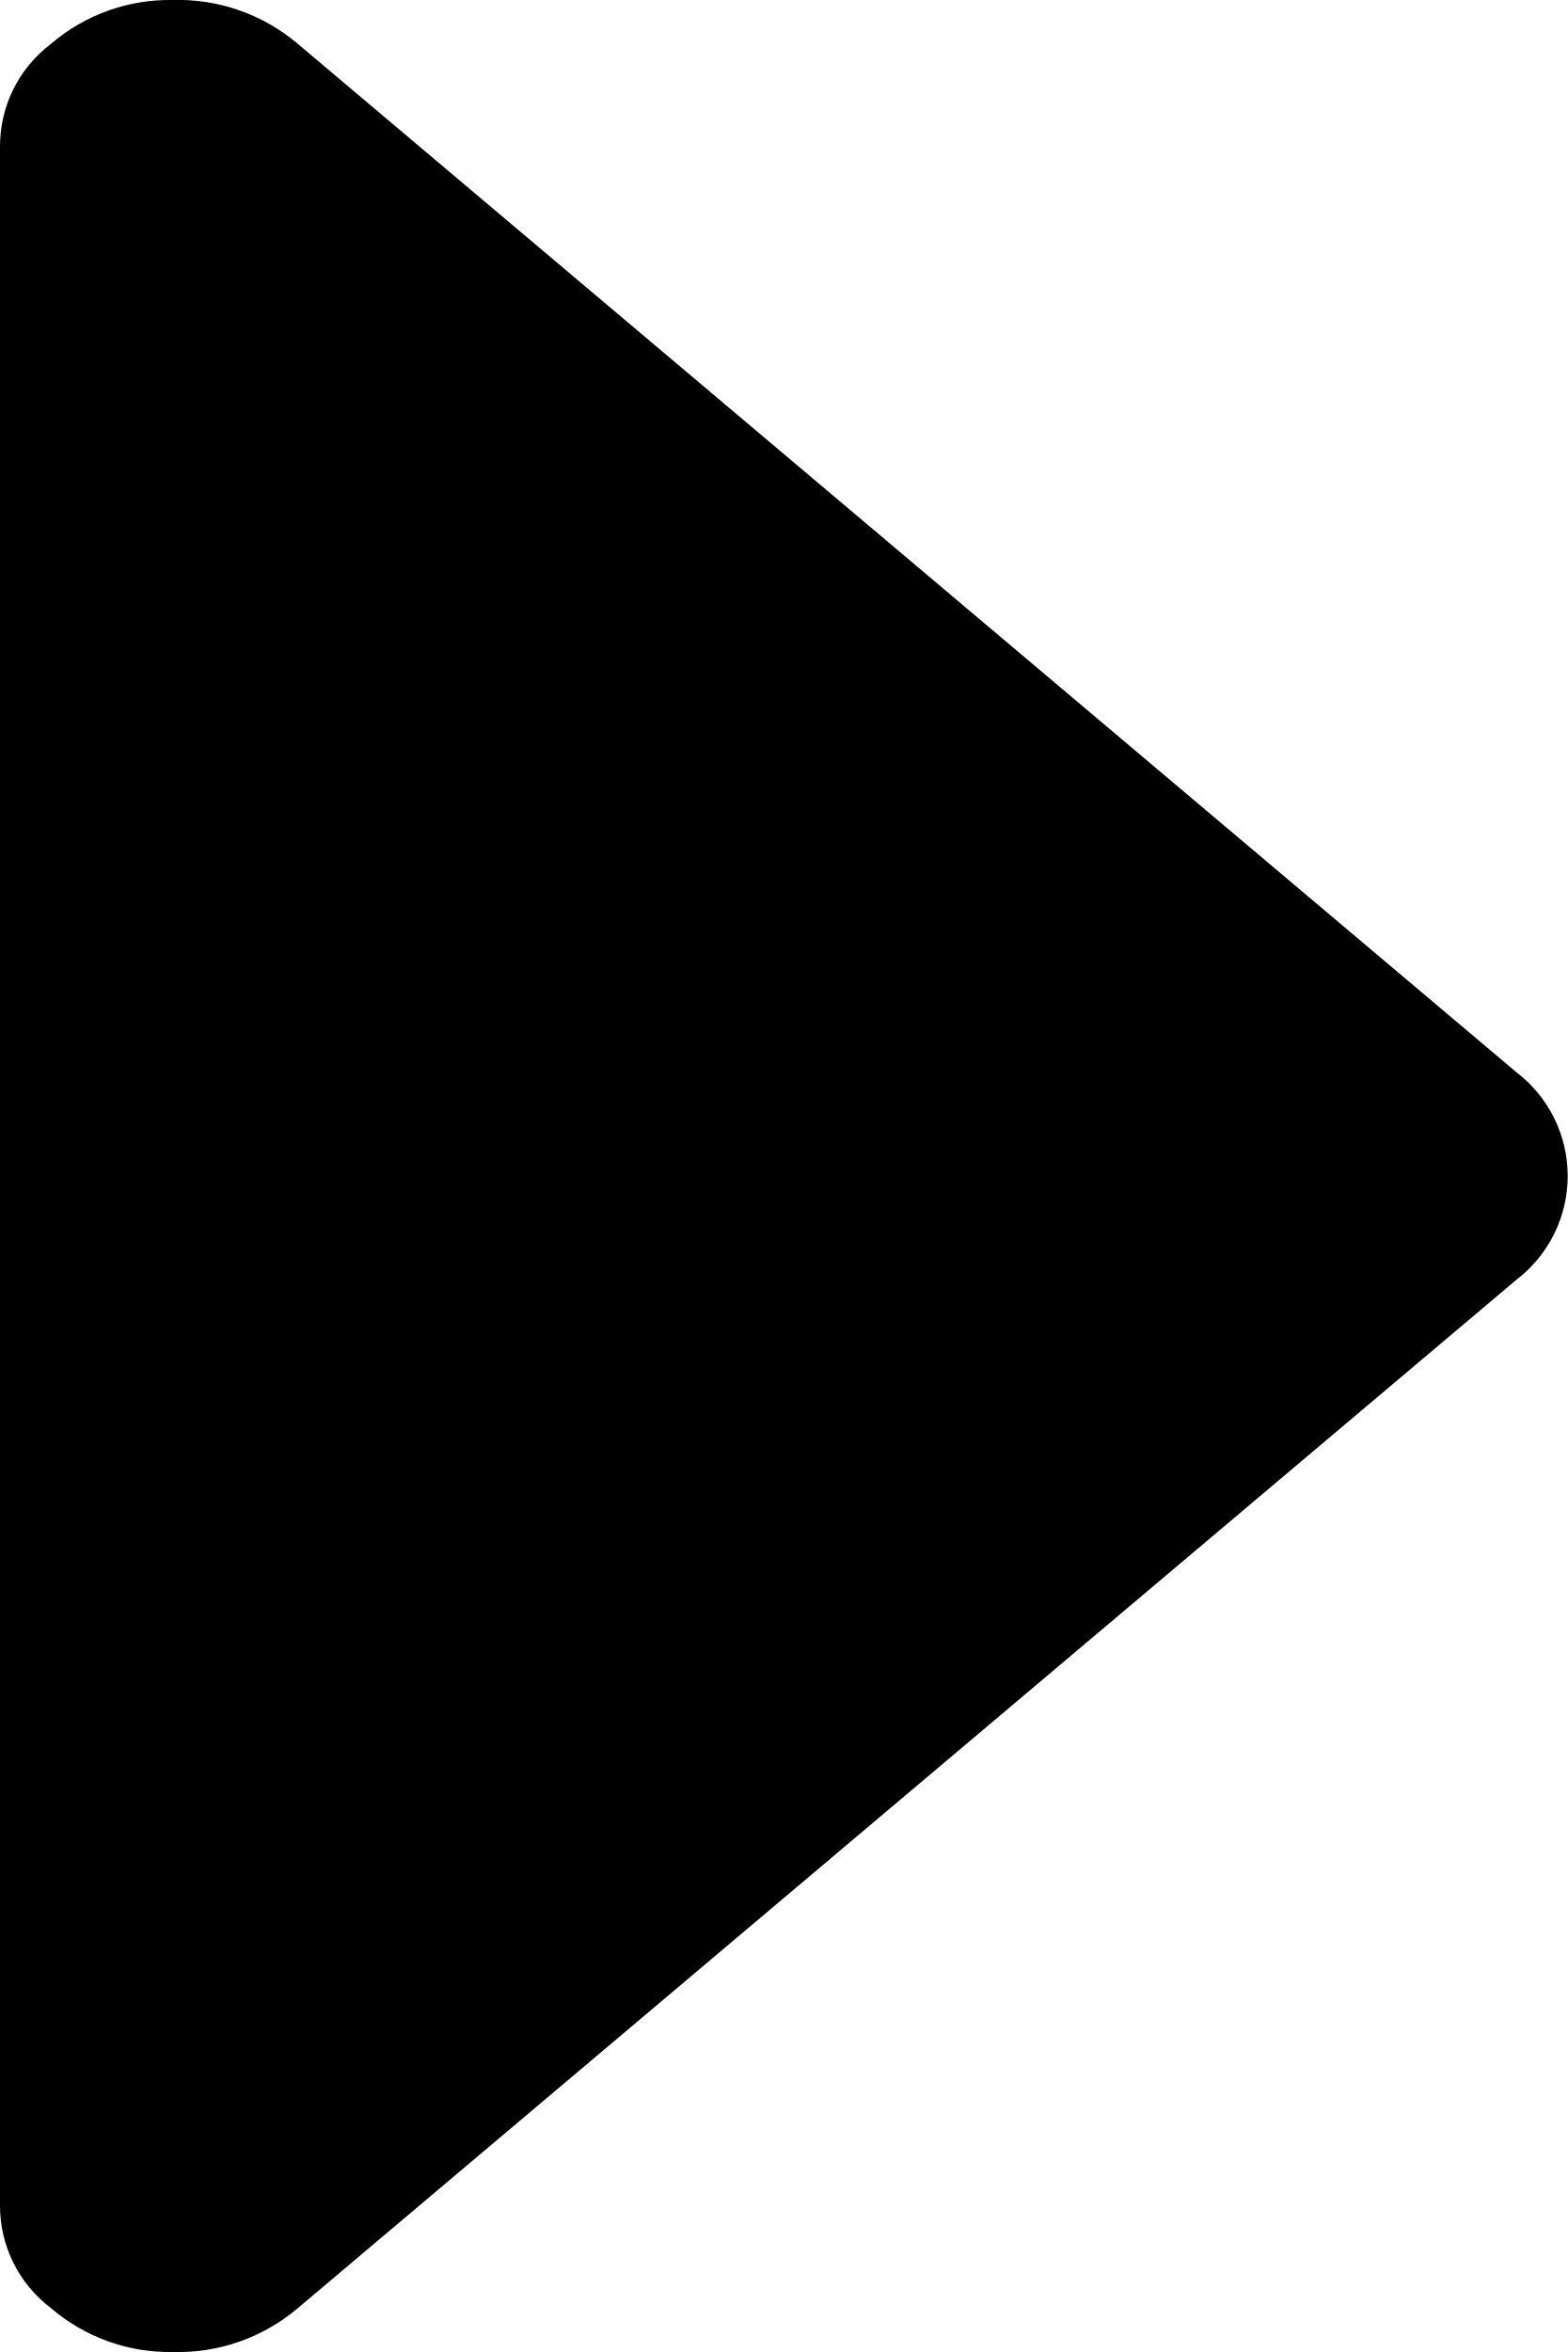
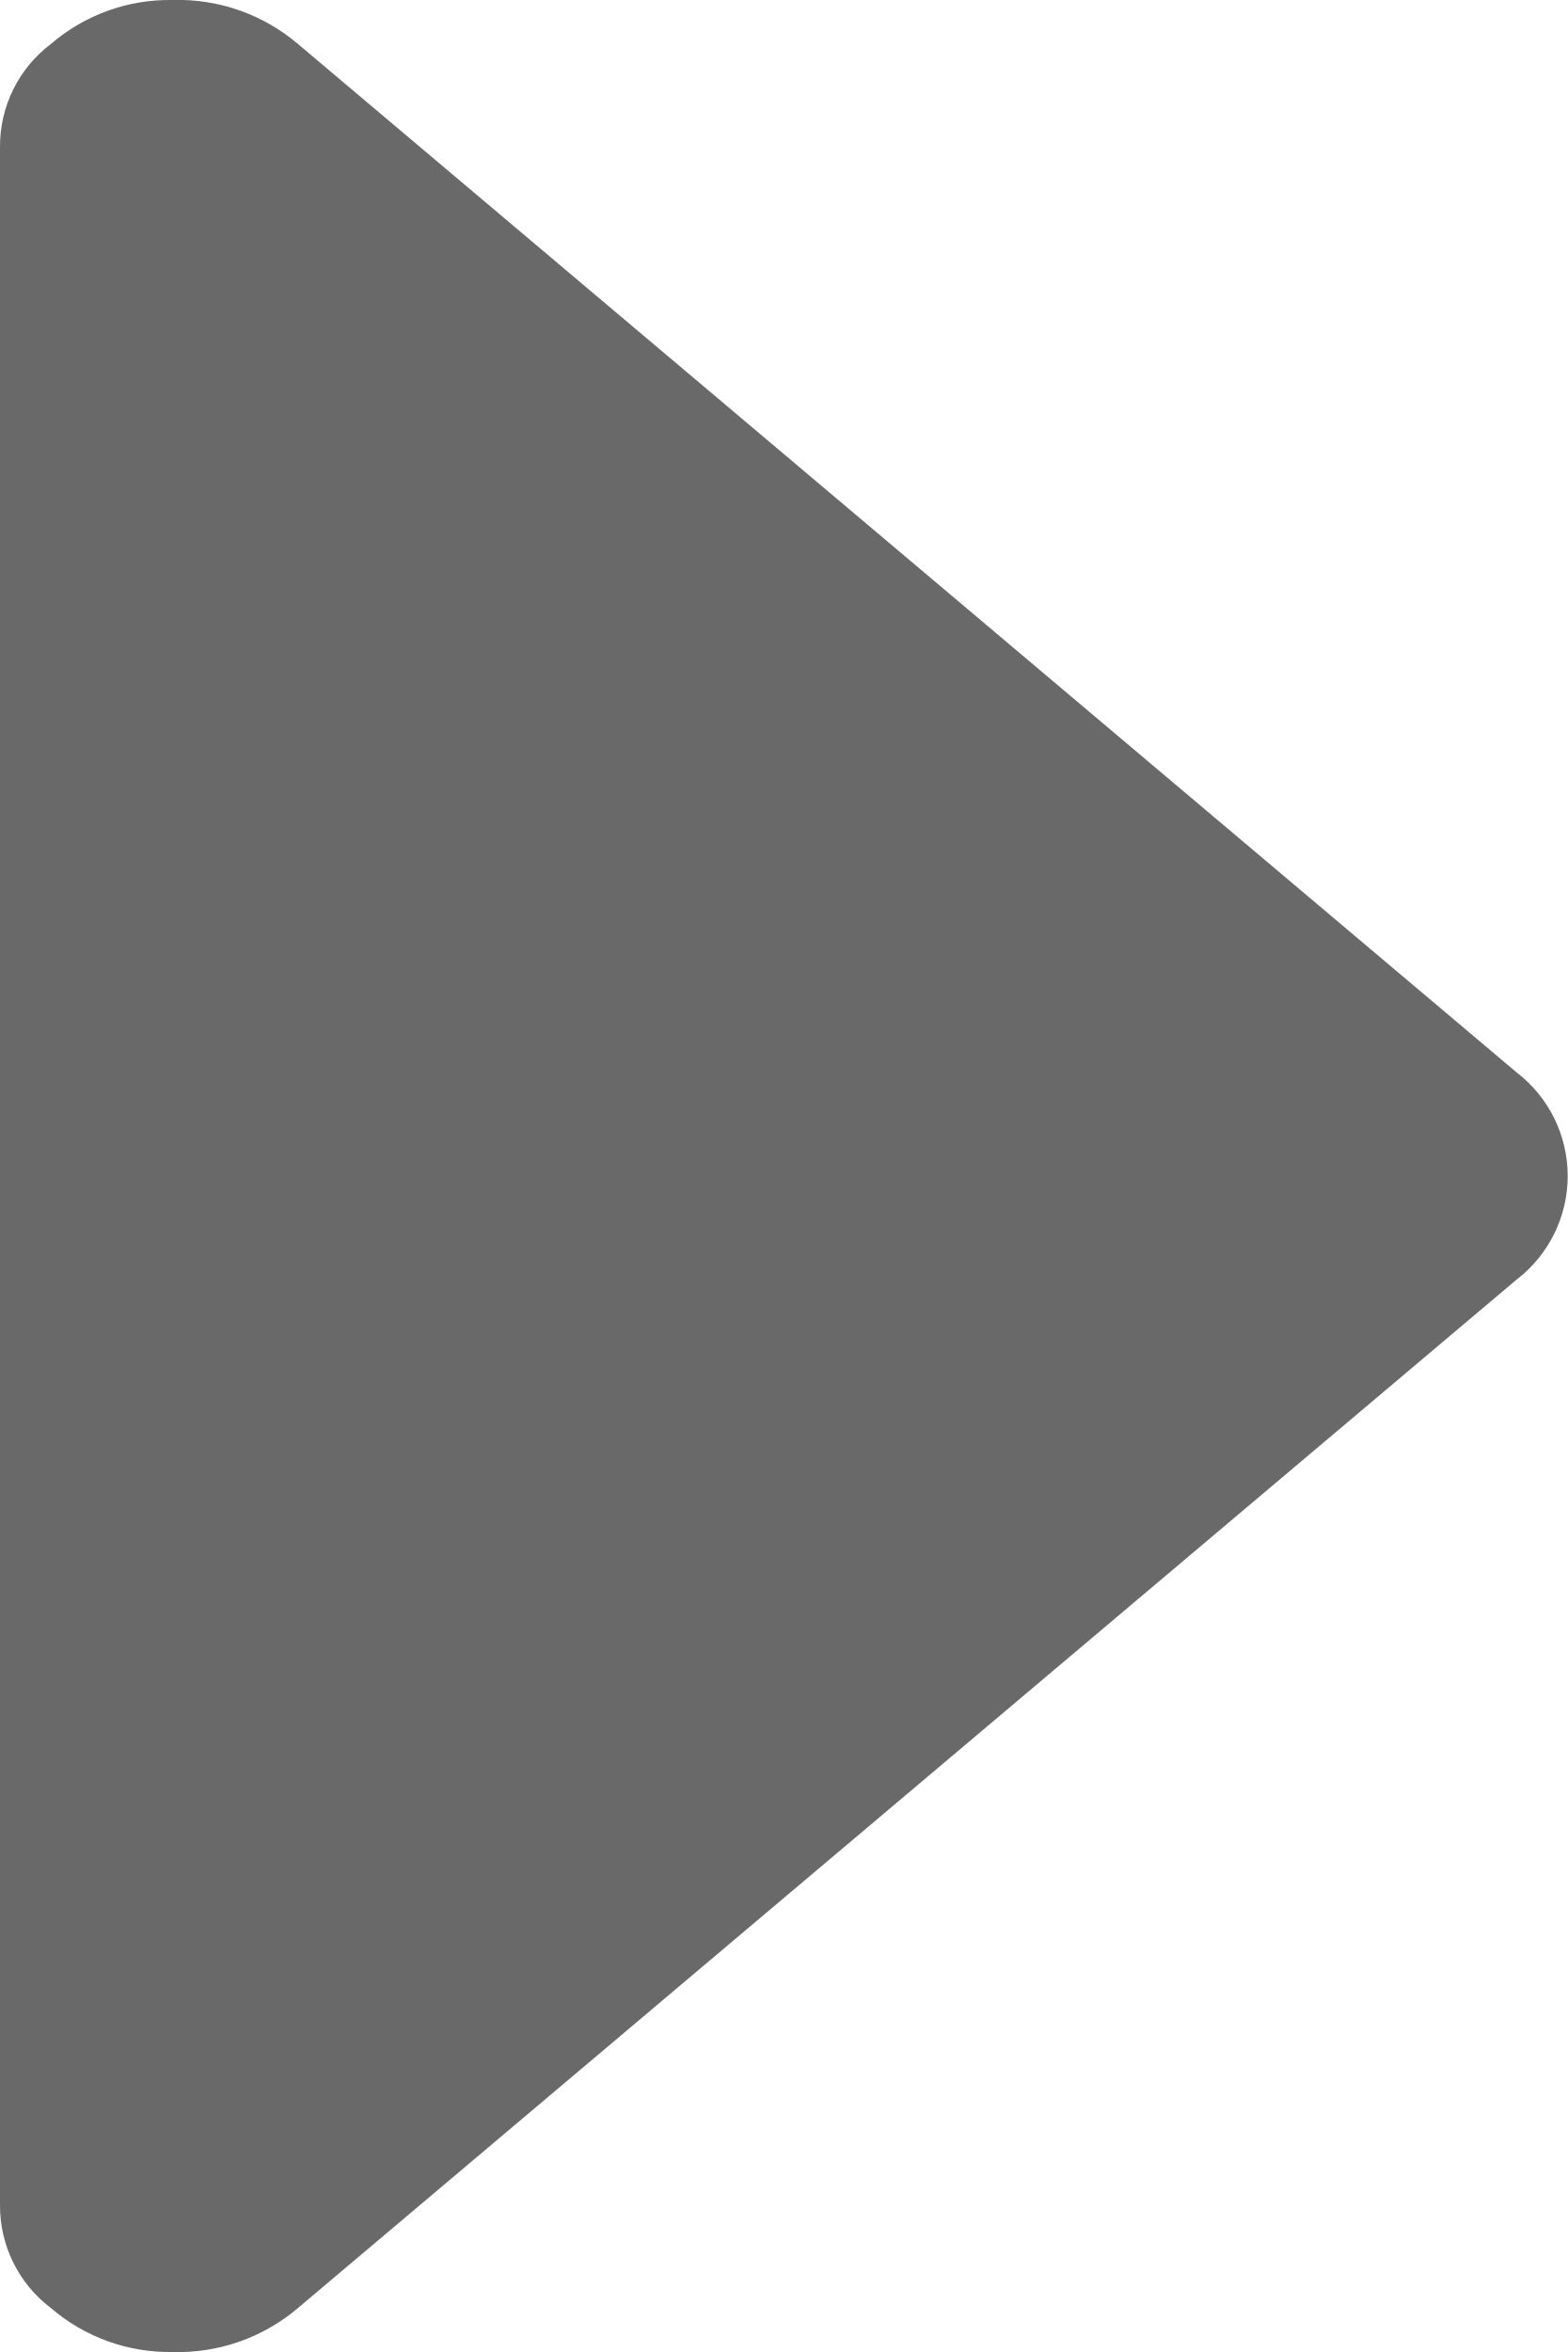
<svg xmlns="http://www.w3.org/2000/svg" width="4" height="6" viewBox="0 0 4 6">
  <defs>
-     <style>.cls-1{fill-rule:evenodd}</style>
+     <style>.cls-1{fill:#696969;fill-rule:evenodd}</style>
  </defs>
  <path id="Forma_1" data-name="Forma 1" class="cls-1" d="M1075.13 802.888a.327.327 0 0 1-.13-.263v-5.25a.327.327 0 0 1 .13-.263.464.464 0 0 1 .31-.112.472.472 0 0 1 .32.112l3.11 2.624a.333.333 0 0 1 0 .528l-3.11 2.624a.472.472 0 0 1-.32.112.464.464 0 0 1-.31-.112z" transform="translate(-1075 -797)" />
</svg>
